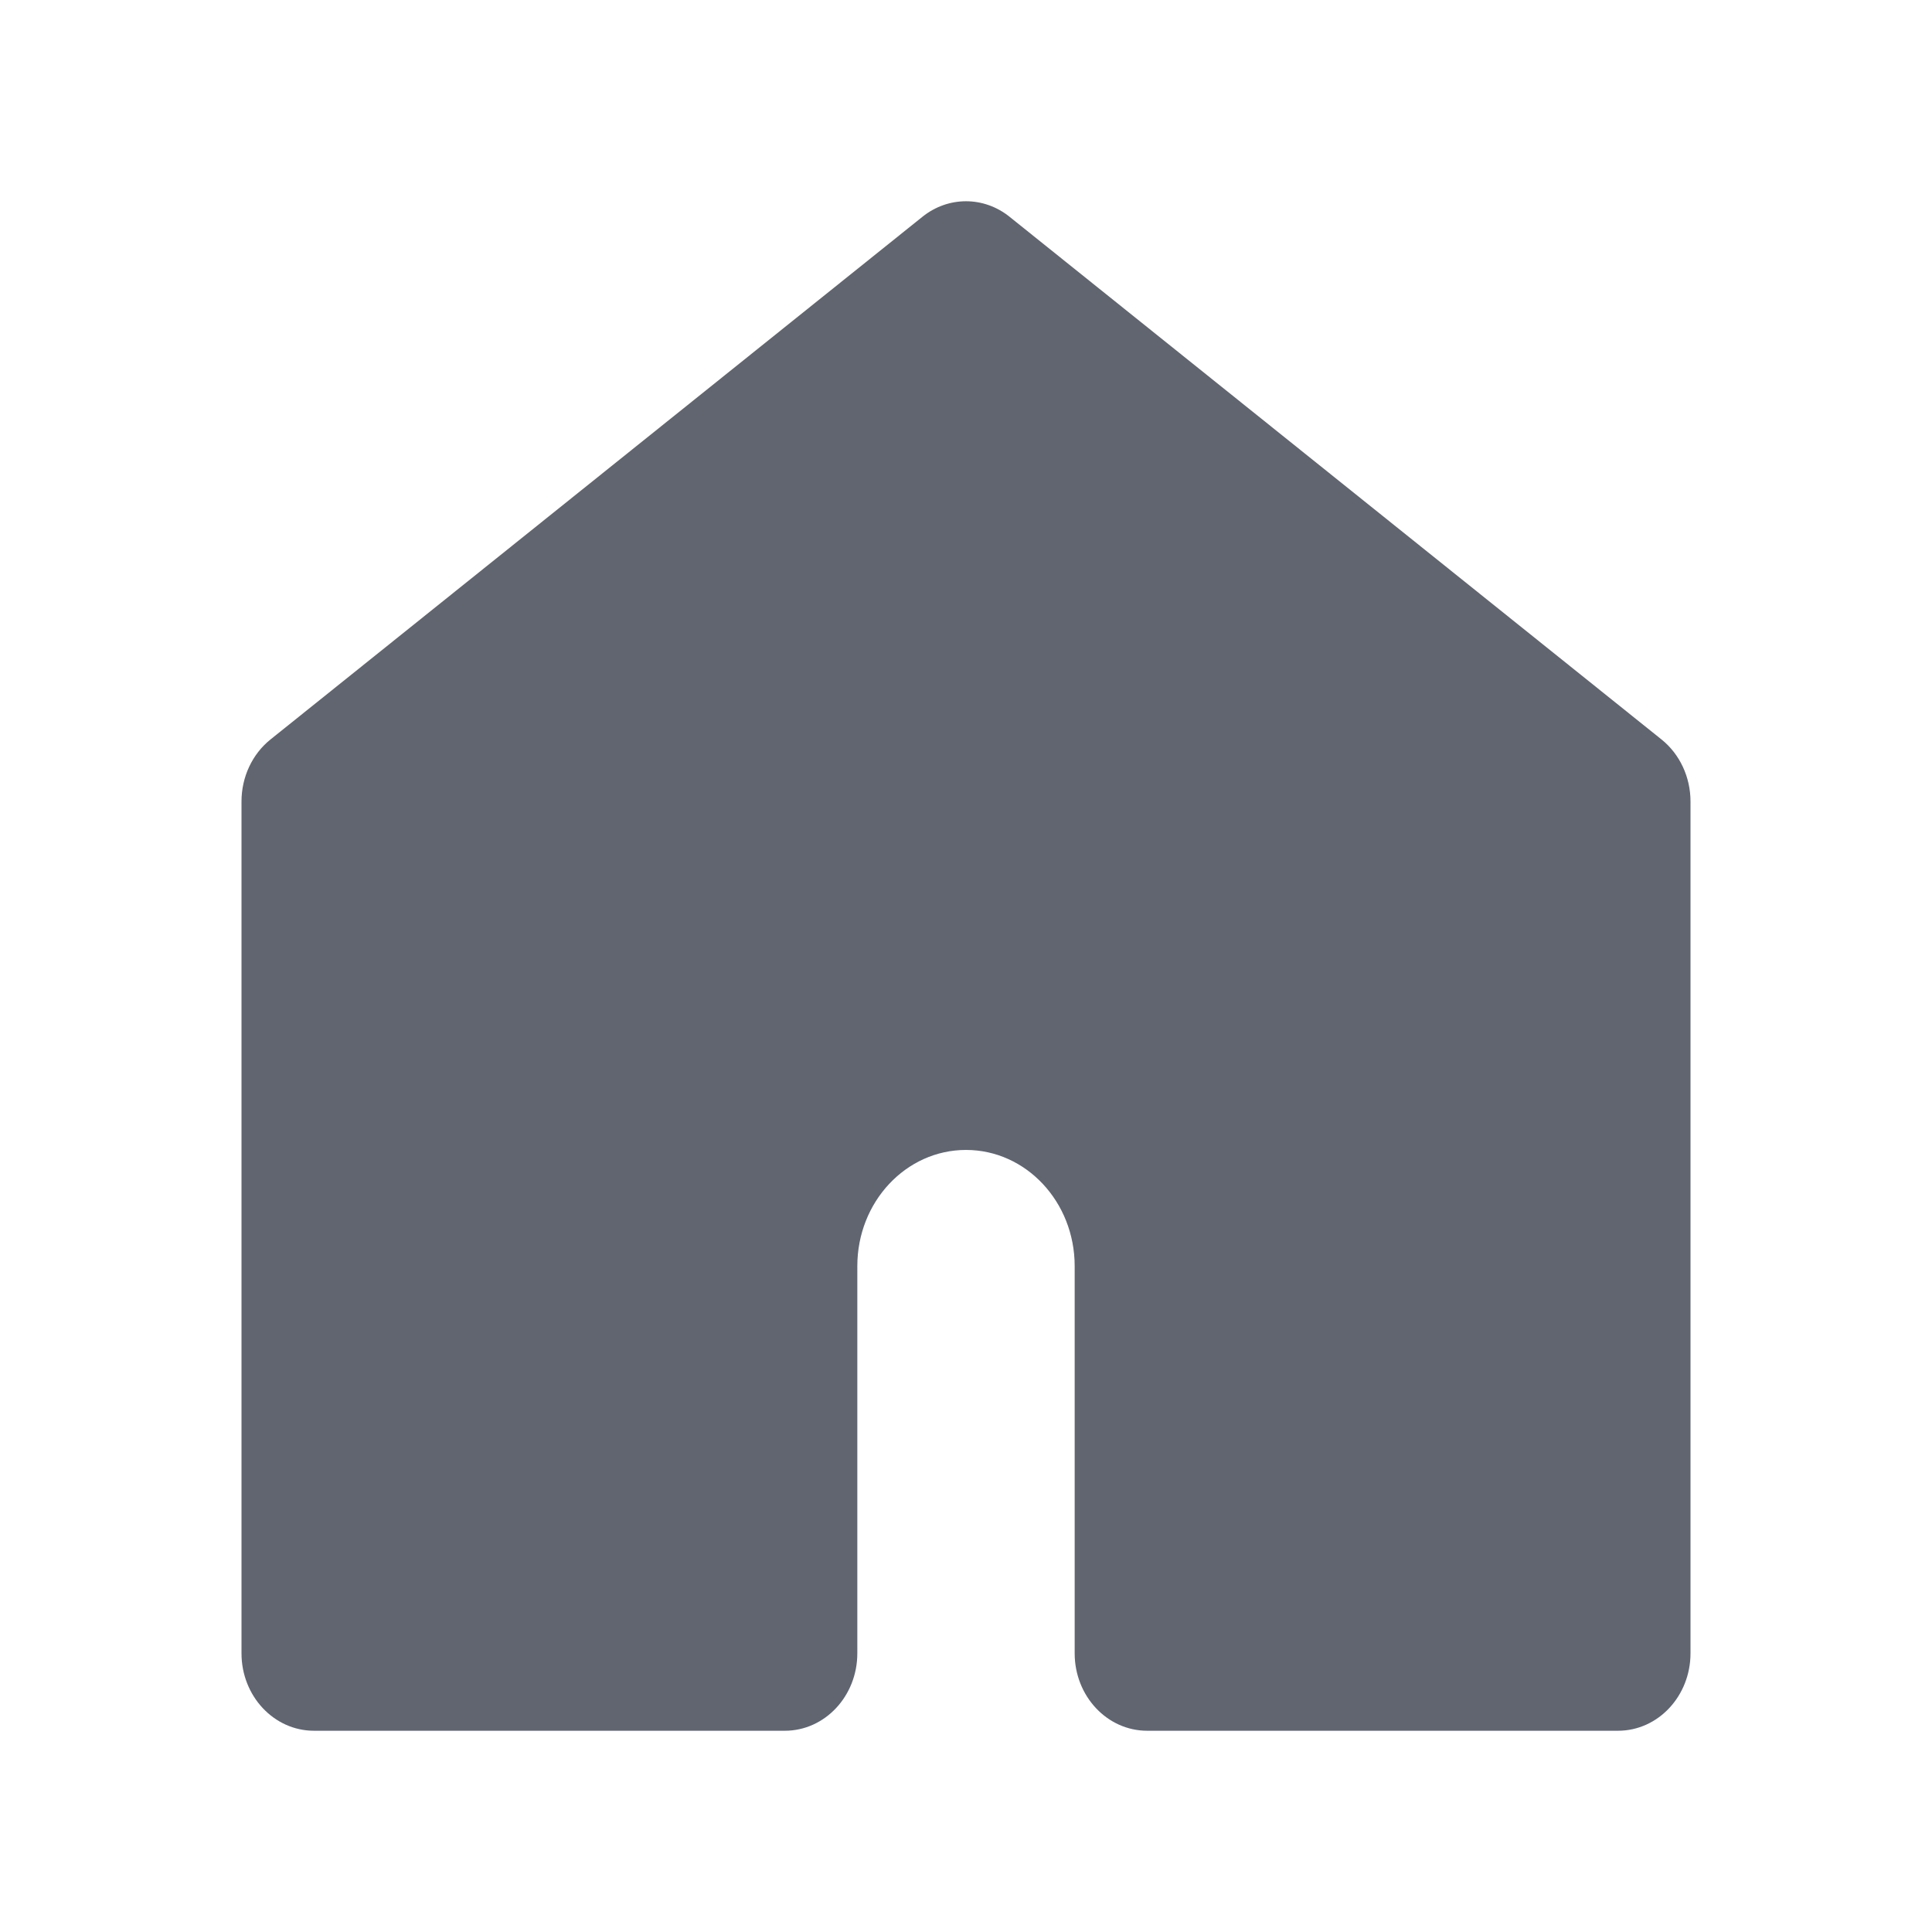
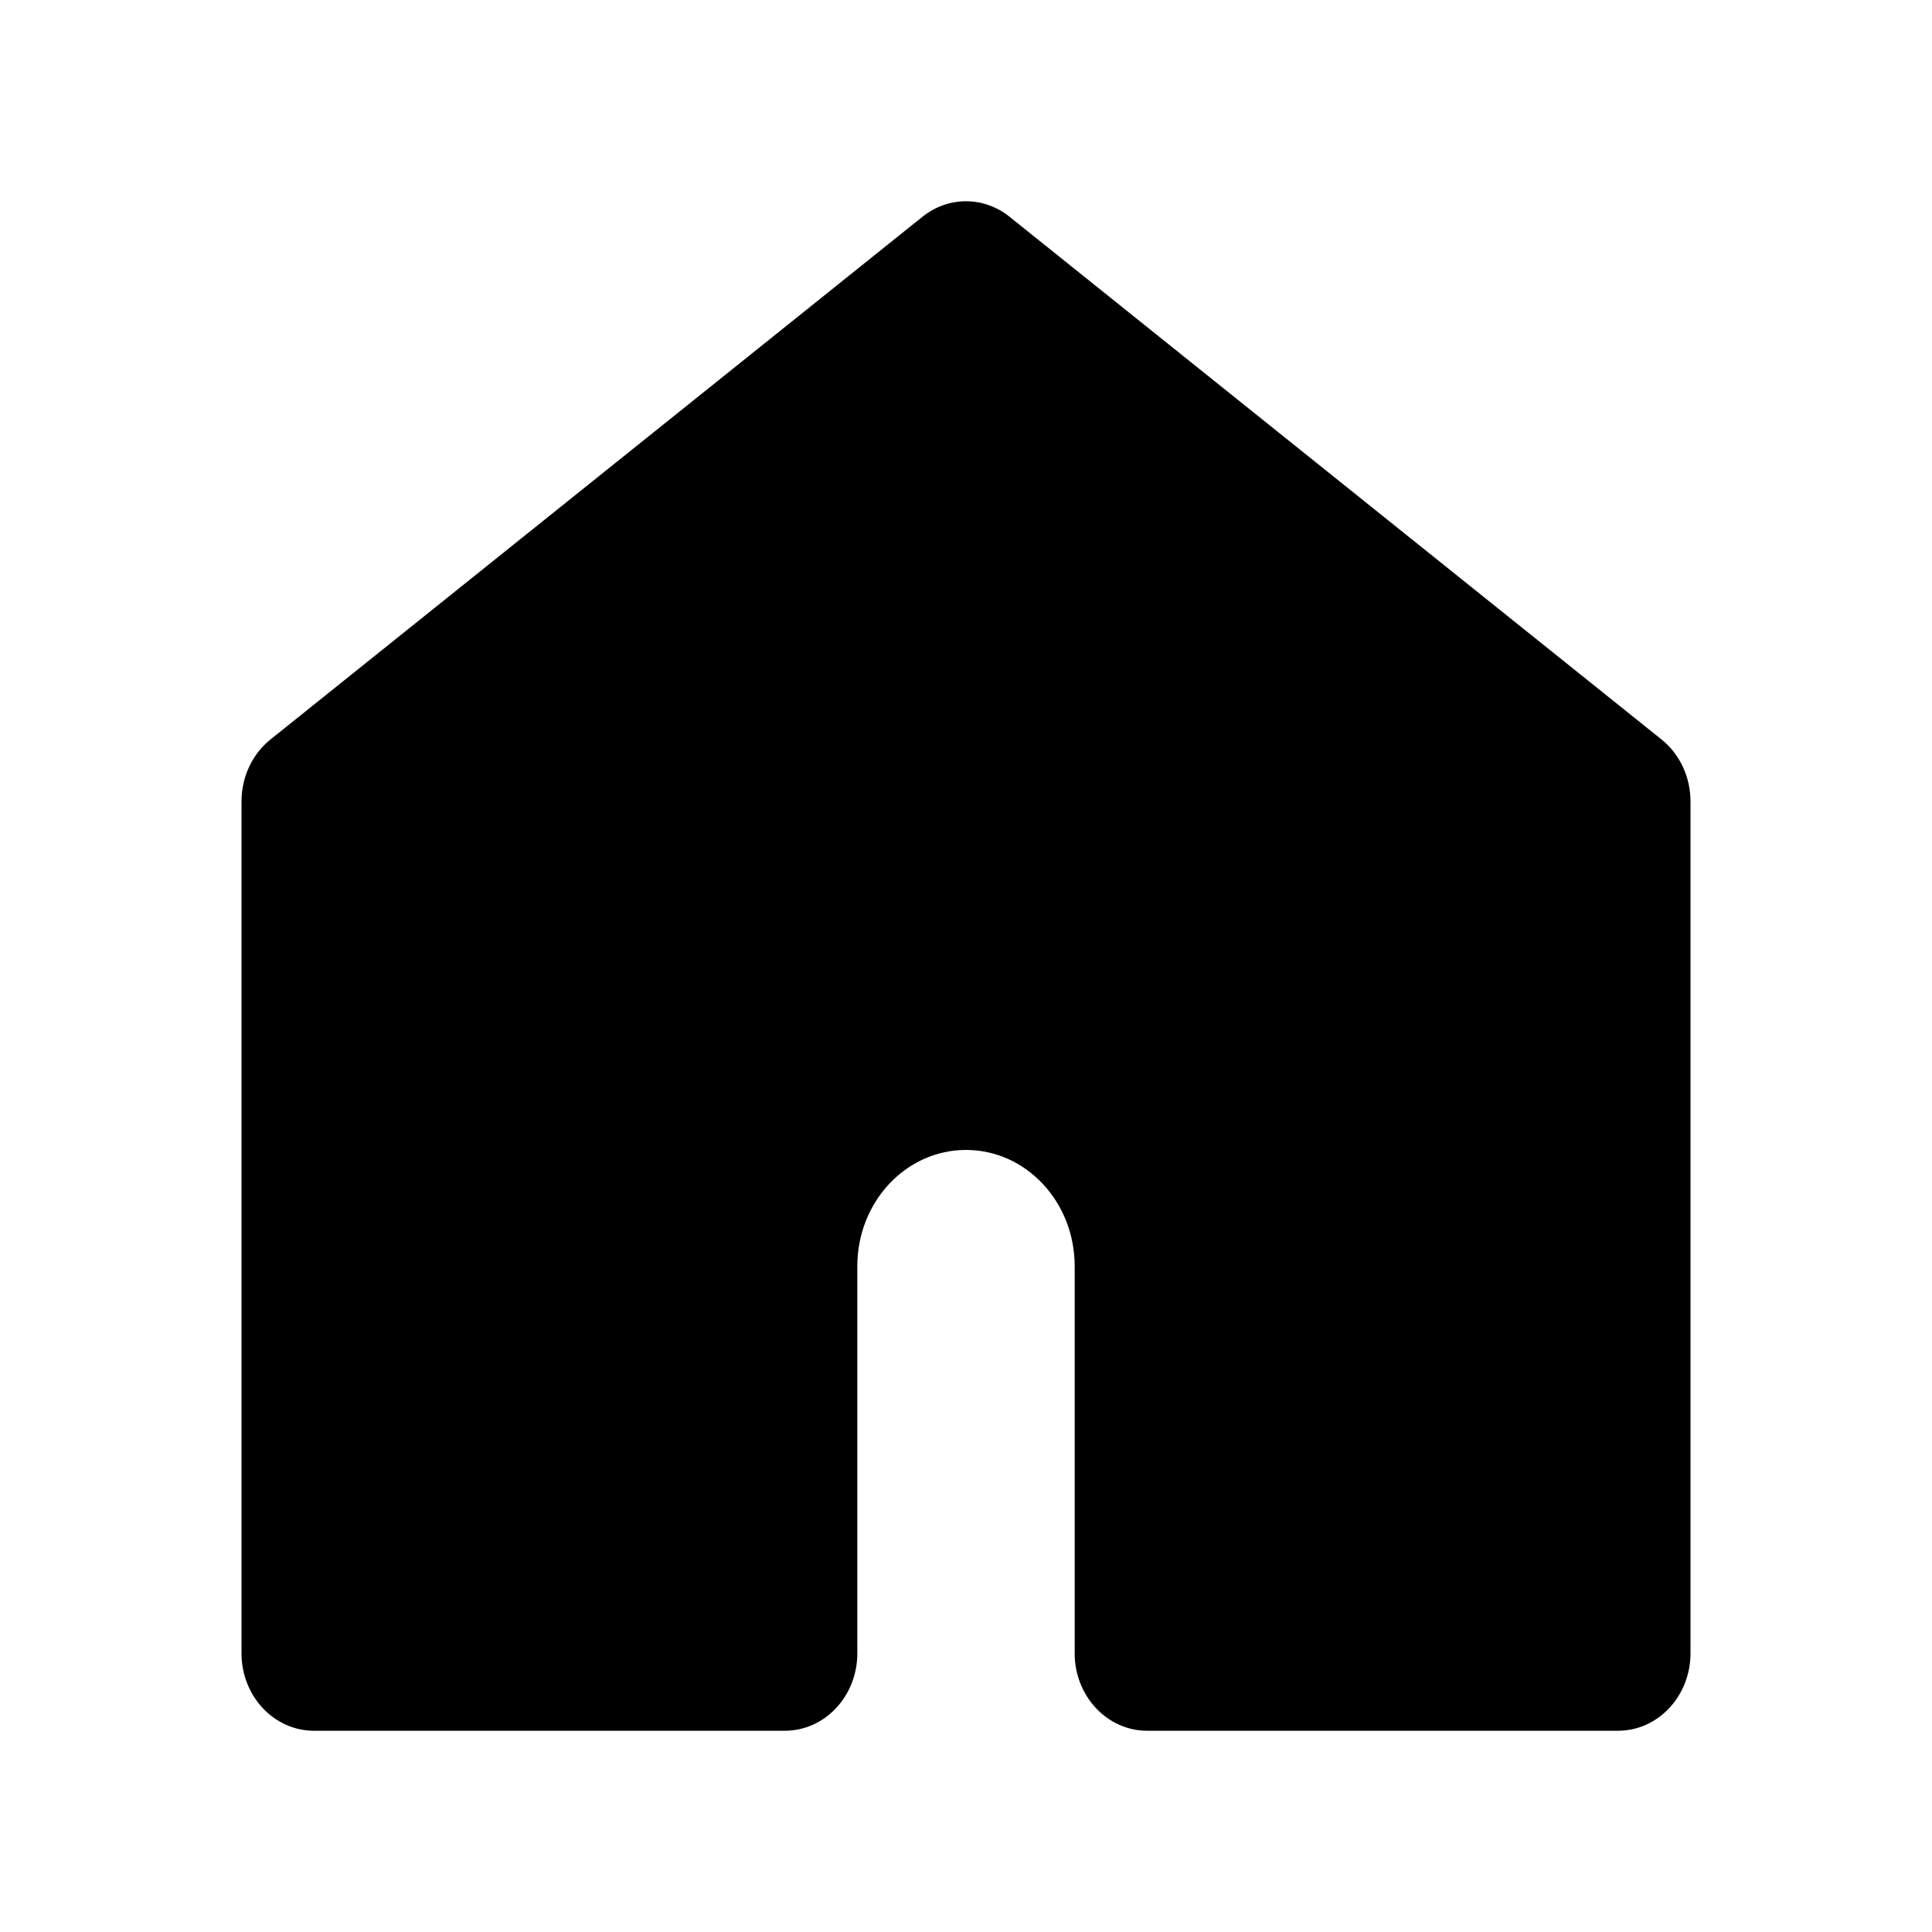
<svg xmlns="http://www.w3.org/2000/svg" width="24" height="24" viewBox="0 0 24 24" fill="none">
-   <path d="M3 9.956C3 9.653 3.133 9.368 3.36 9.186L11.46 2.692C11.78 2.436 12.22 2.436 12.54 2.692L20.64 9.186C20.867 9.368 21 9.653 21 9.956V20.538C21 21.069 20.597 21.5 20.1 21.5H14.25C13.753 21.5 13.35 21.069 13.35 20.538V15.728C13.35 14.931 12.746 14.285 12 14.285C11.254 14.285 10.65 14.931 10.65 15.728V20.538C10.65 21.069 10.247 21.5 9.75 21.5H3.9C3.403 21.5 3 21.069 3 20.538V9.956Z" fill="#606570" />
+   <path d="M3 9.956C3 9.653 3.133 9.368 3.36 9.186L11.46 2.692C11.78 2.436 12.22 2.436 12.54 2.692L20.64 9.186C20.867 9.368 21 9.653 21 9.956V20.538C21 21.069 20.597 21.5 20.1 21.5H14.25C13.753 21.5 13.35 21.069 13.35 20.538V15.728C13.35 14.931 12.746 14.285 12 14.285C11.254 14.285 10.65 14.931 10.65 15.728V20.538C10.65 21.069 10.247 21.5 9.75 21.5H3.9C3.403 21.5 3 21.069 3 20.538V9.956Z" fill="currentColor" />
</svg>
